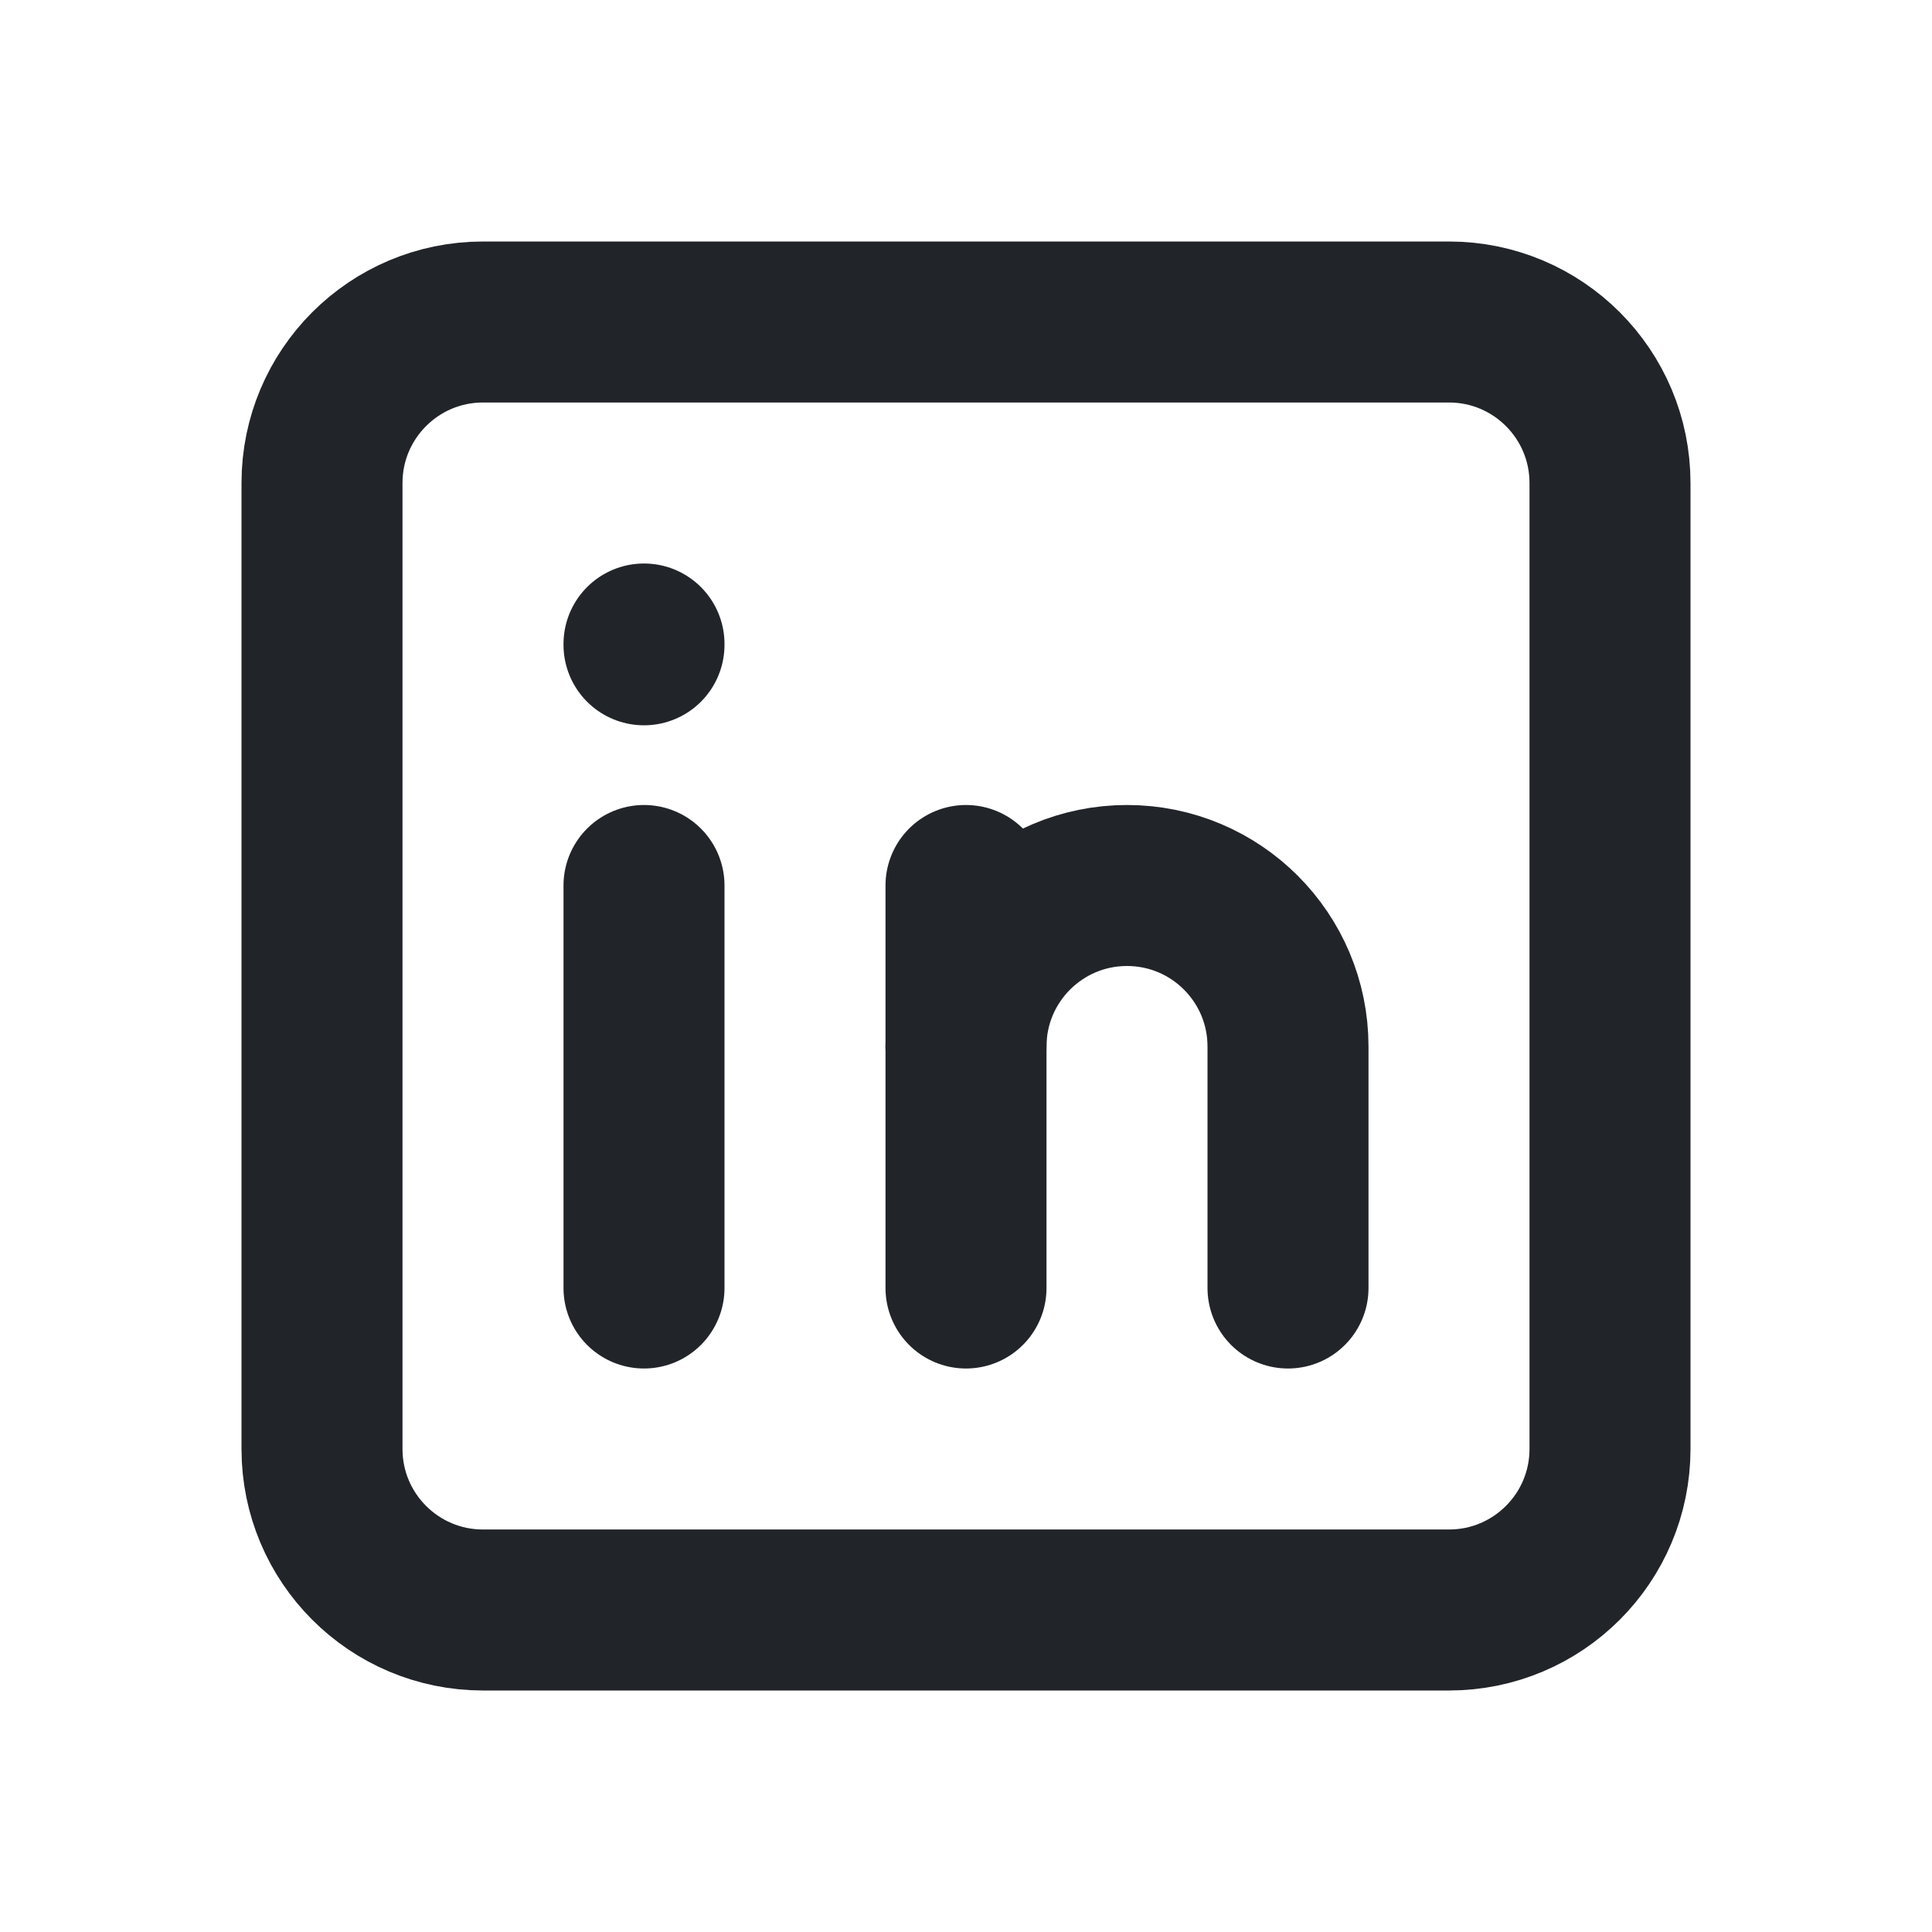
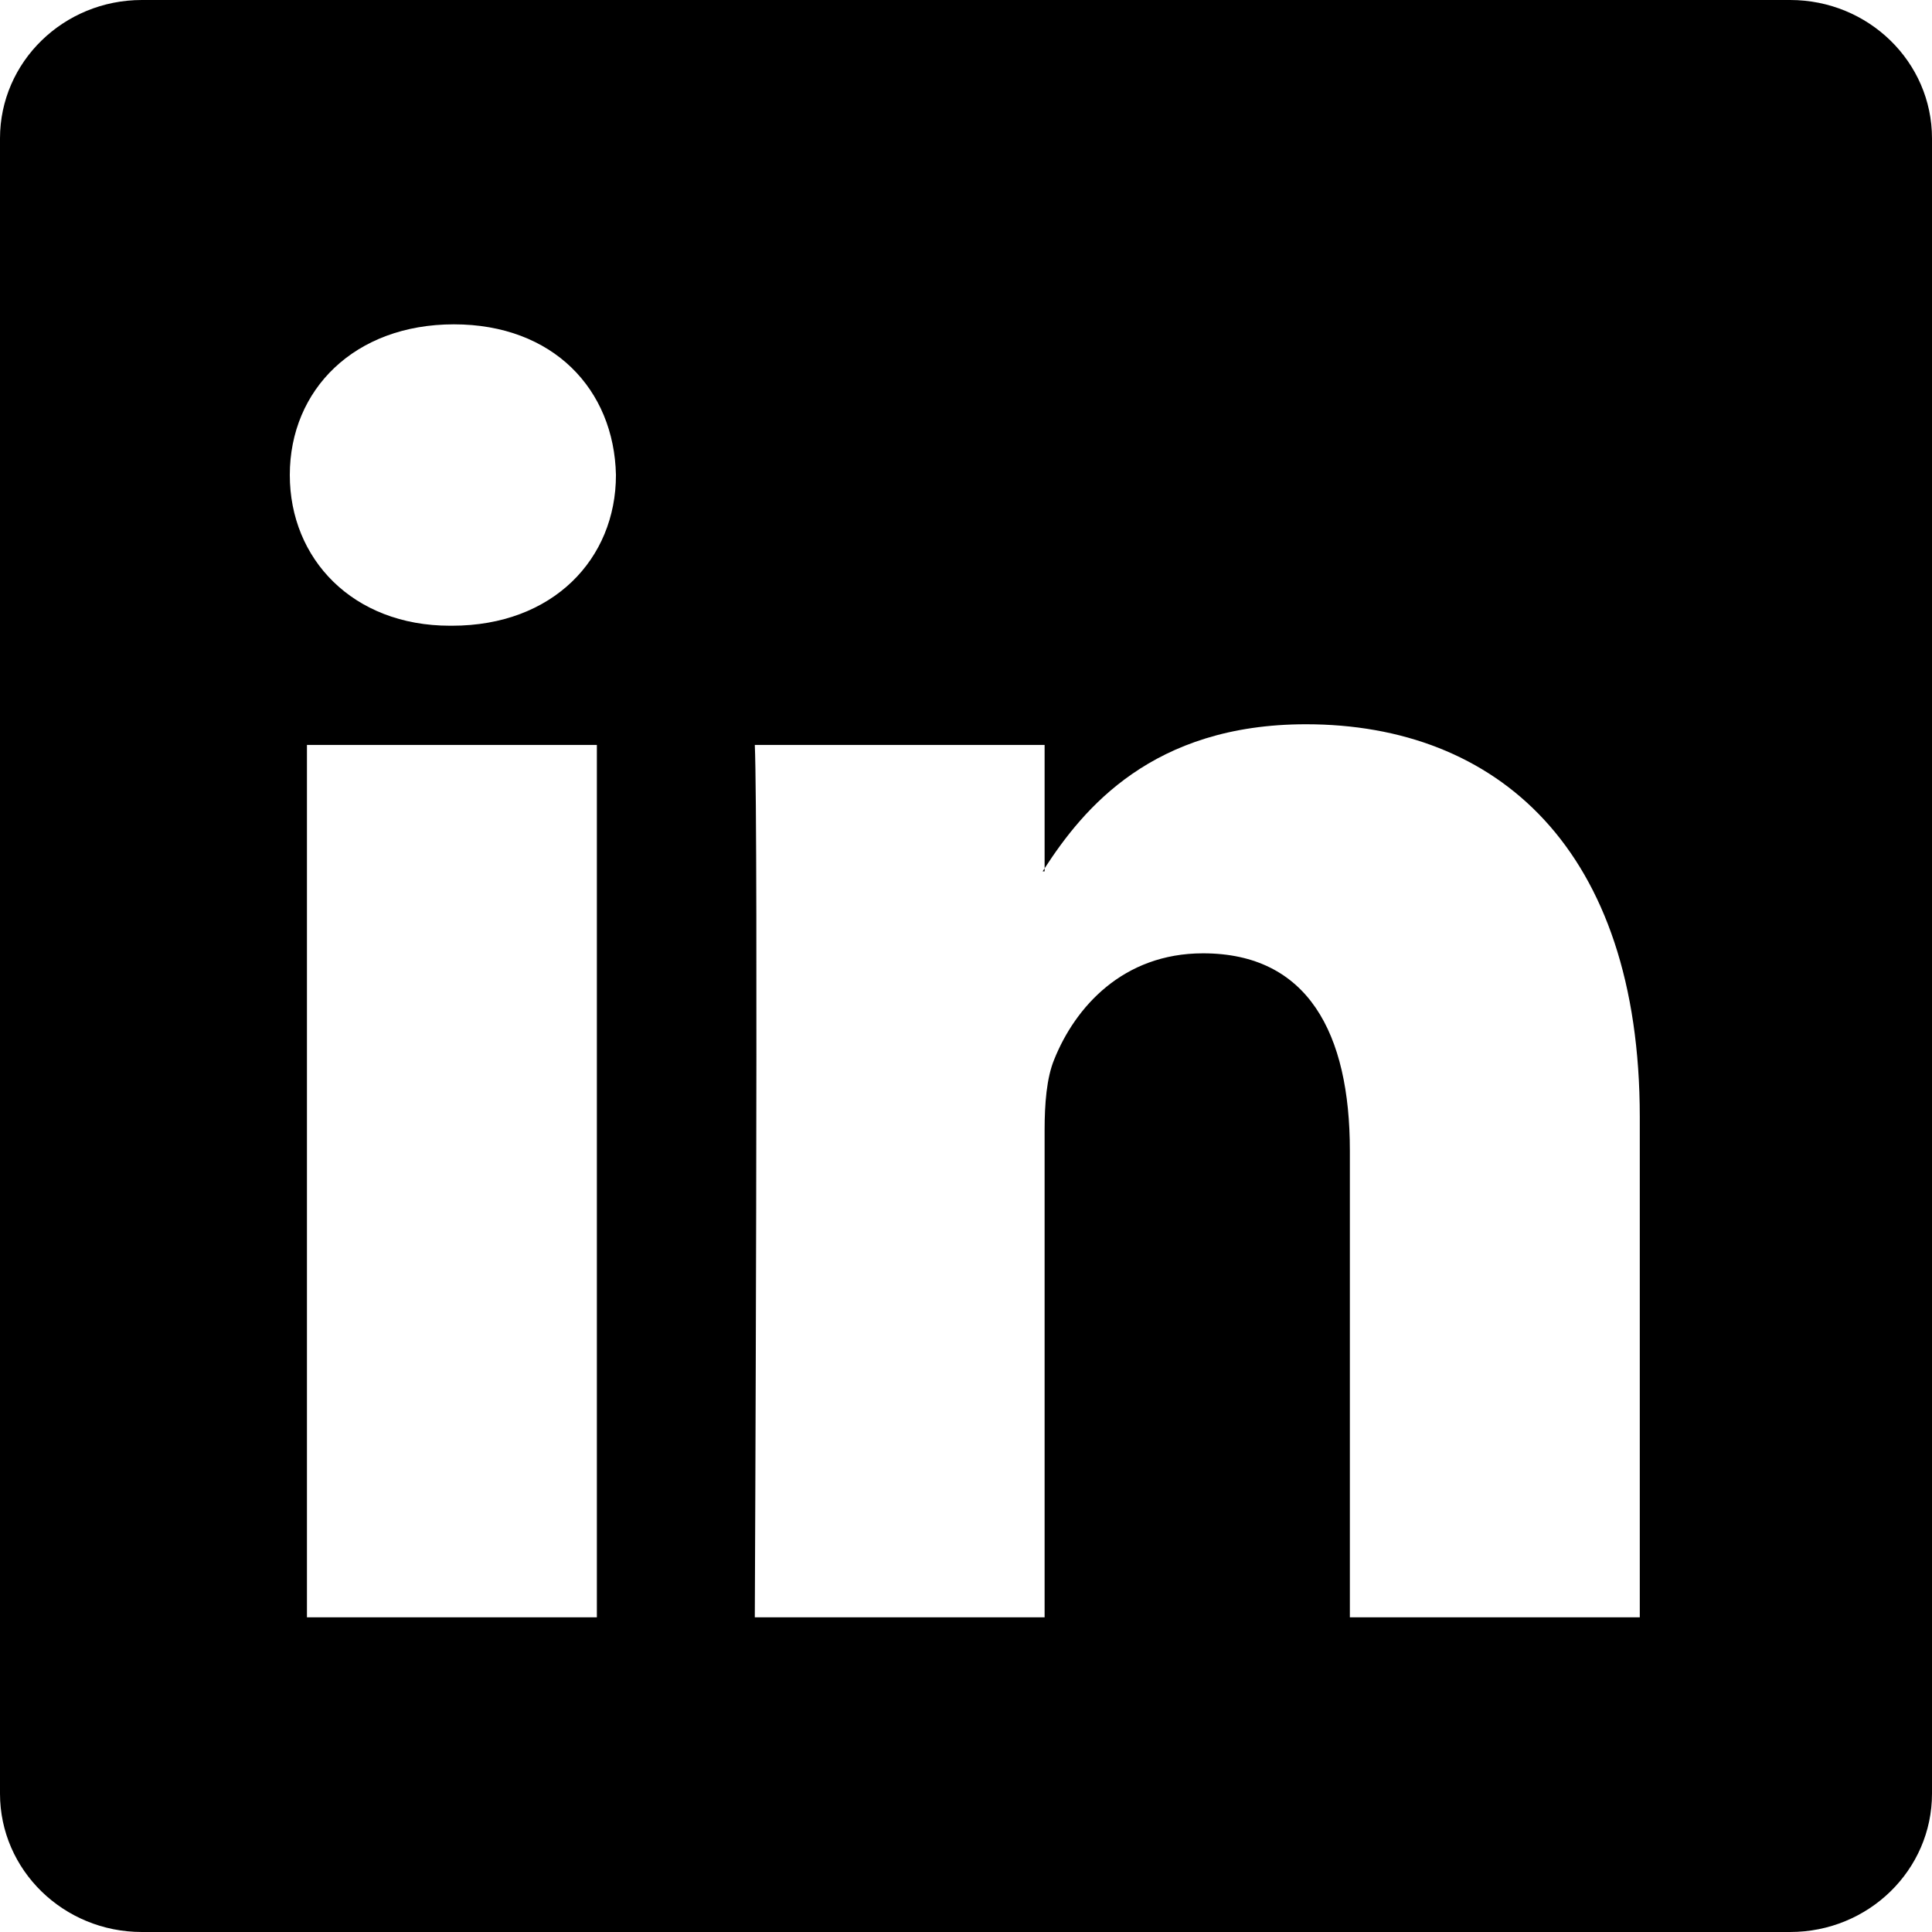
- <svg xmlns="http://www.w3.org/2000/svg" class="icon icon-tabler icon-tabler-brand-linkedin" width="24" height="24" viewBox="0 0 24 24" stroke-width="2" stroke="rgb(33, 37, 41)" fill="none" stroke-linecap="round" stroke-linejoin="round">
-   <path stroke="none" d="M0 0h24v24H0z" fill="none" />
-   <path d="M4 4m0 2a2 2 0 0 1 2 -2h12a2 2 0 0 1 2 2v12a2 2 0 0 1 -2 2h-12a2 2 0 0 1 -2 -2z" />
-   <path d="M8 11l0 5" />
-   <path d="M8 8l0 .01" />
-   <path d="M12 16l0 -5" />
-   <path d="M16 16v-3a2 2 0 0 0 -4 0" />
+ <svg xmlns="http://www.w3.org/2000/svg" width="20" height="20" fill="currentColor" class="bi bi-linkedin" viewBox="0 0 16 16">
+   <path d="M0 1.146C0 .513.526 0 1.175 0h13.65C15.474 0 16 .513 16 1.146v13.708c0 .633-.526 1.146-1.175 1.146H1.175C.526 16 0 15.487 0 14.854V1.146zm4.943 12.248V6.169H2.542v7.225h2.401zm-1.2-8.212c.837 0 1.358-.554 1.358-1.248-.015-.709-.52-1.248-1.342-1.248-.822 0-1.359.54-1.359 1.248 0 .694.521 1.248 1.327 1.248h.016zm4.908 8.212V9.359c0-.216.016-.432.08-.586.173-.431.568-.878 1.232-.878.869 0 1.216.662 1.216 1.634v3.865h2.401V9.25c0-2.22-1.184-3.252-2.764-3.252-1.274 0-1.845.7-2.165 1.193v.025h-.016a5.54 5.54 0 0 1 .016-.025V6.169h-2.4c.03.678 0 7.225 0 7.225h2.4z" />
</svg>
